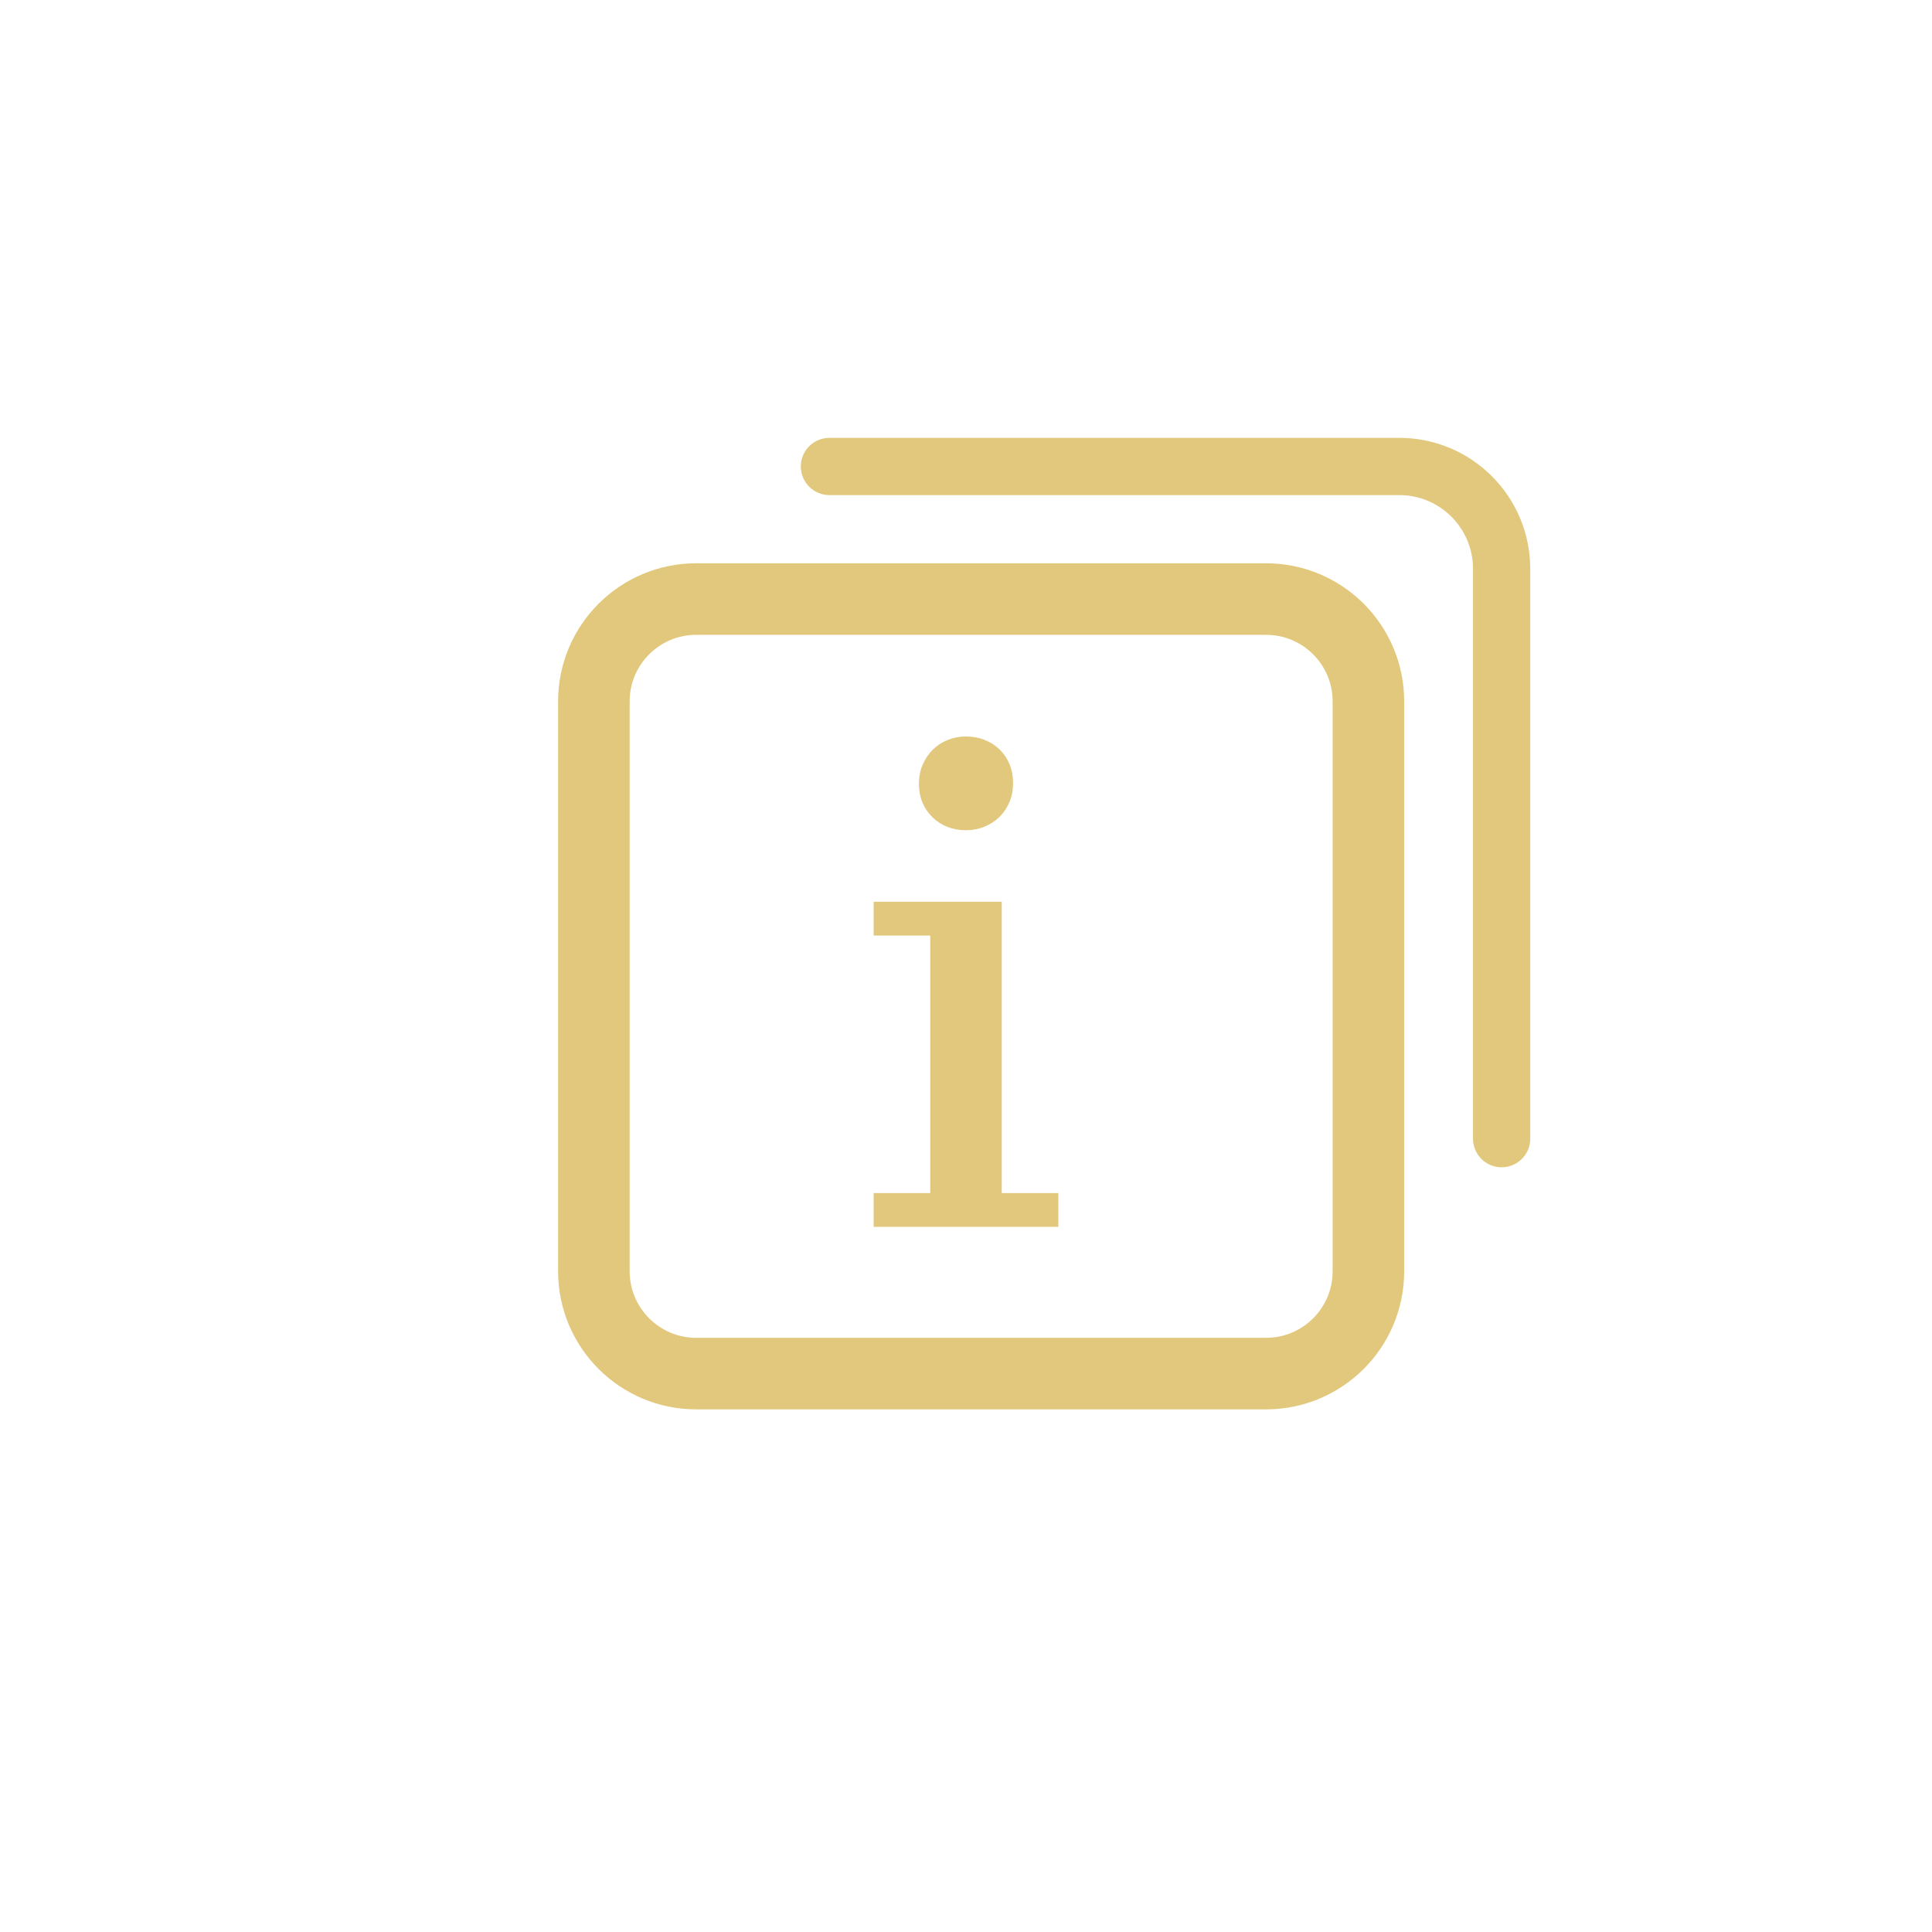
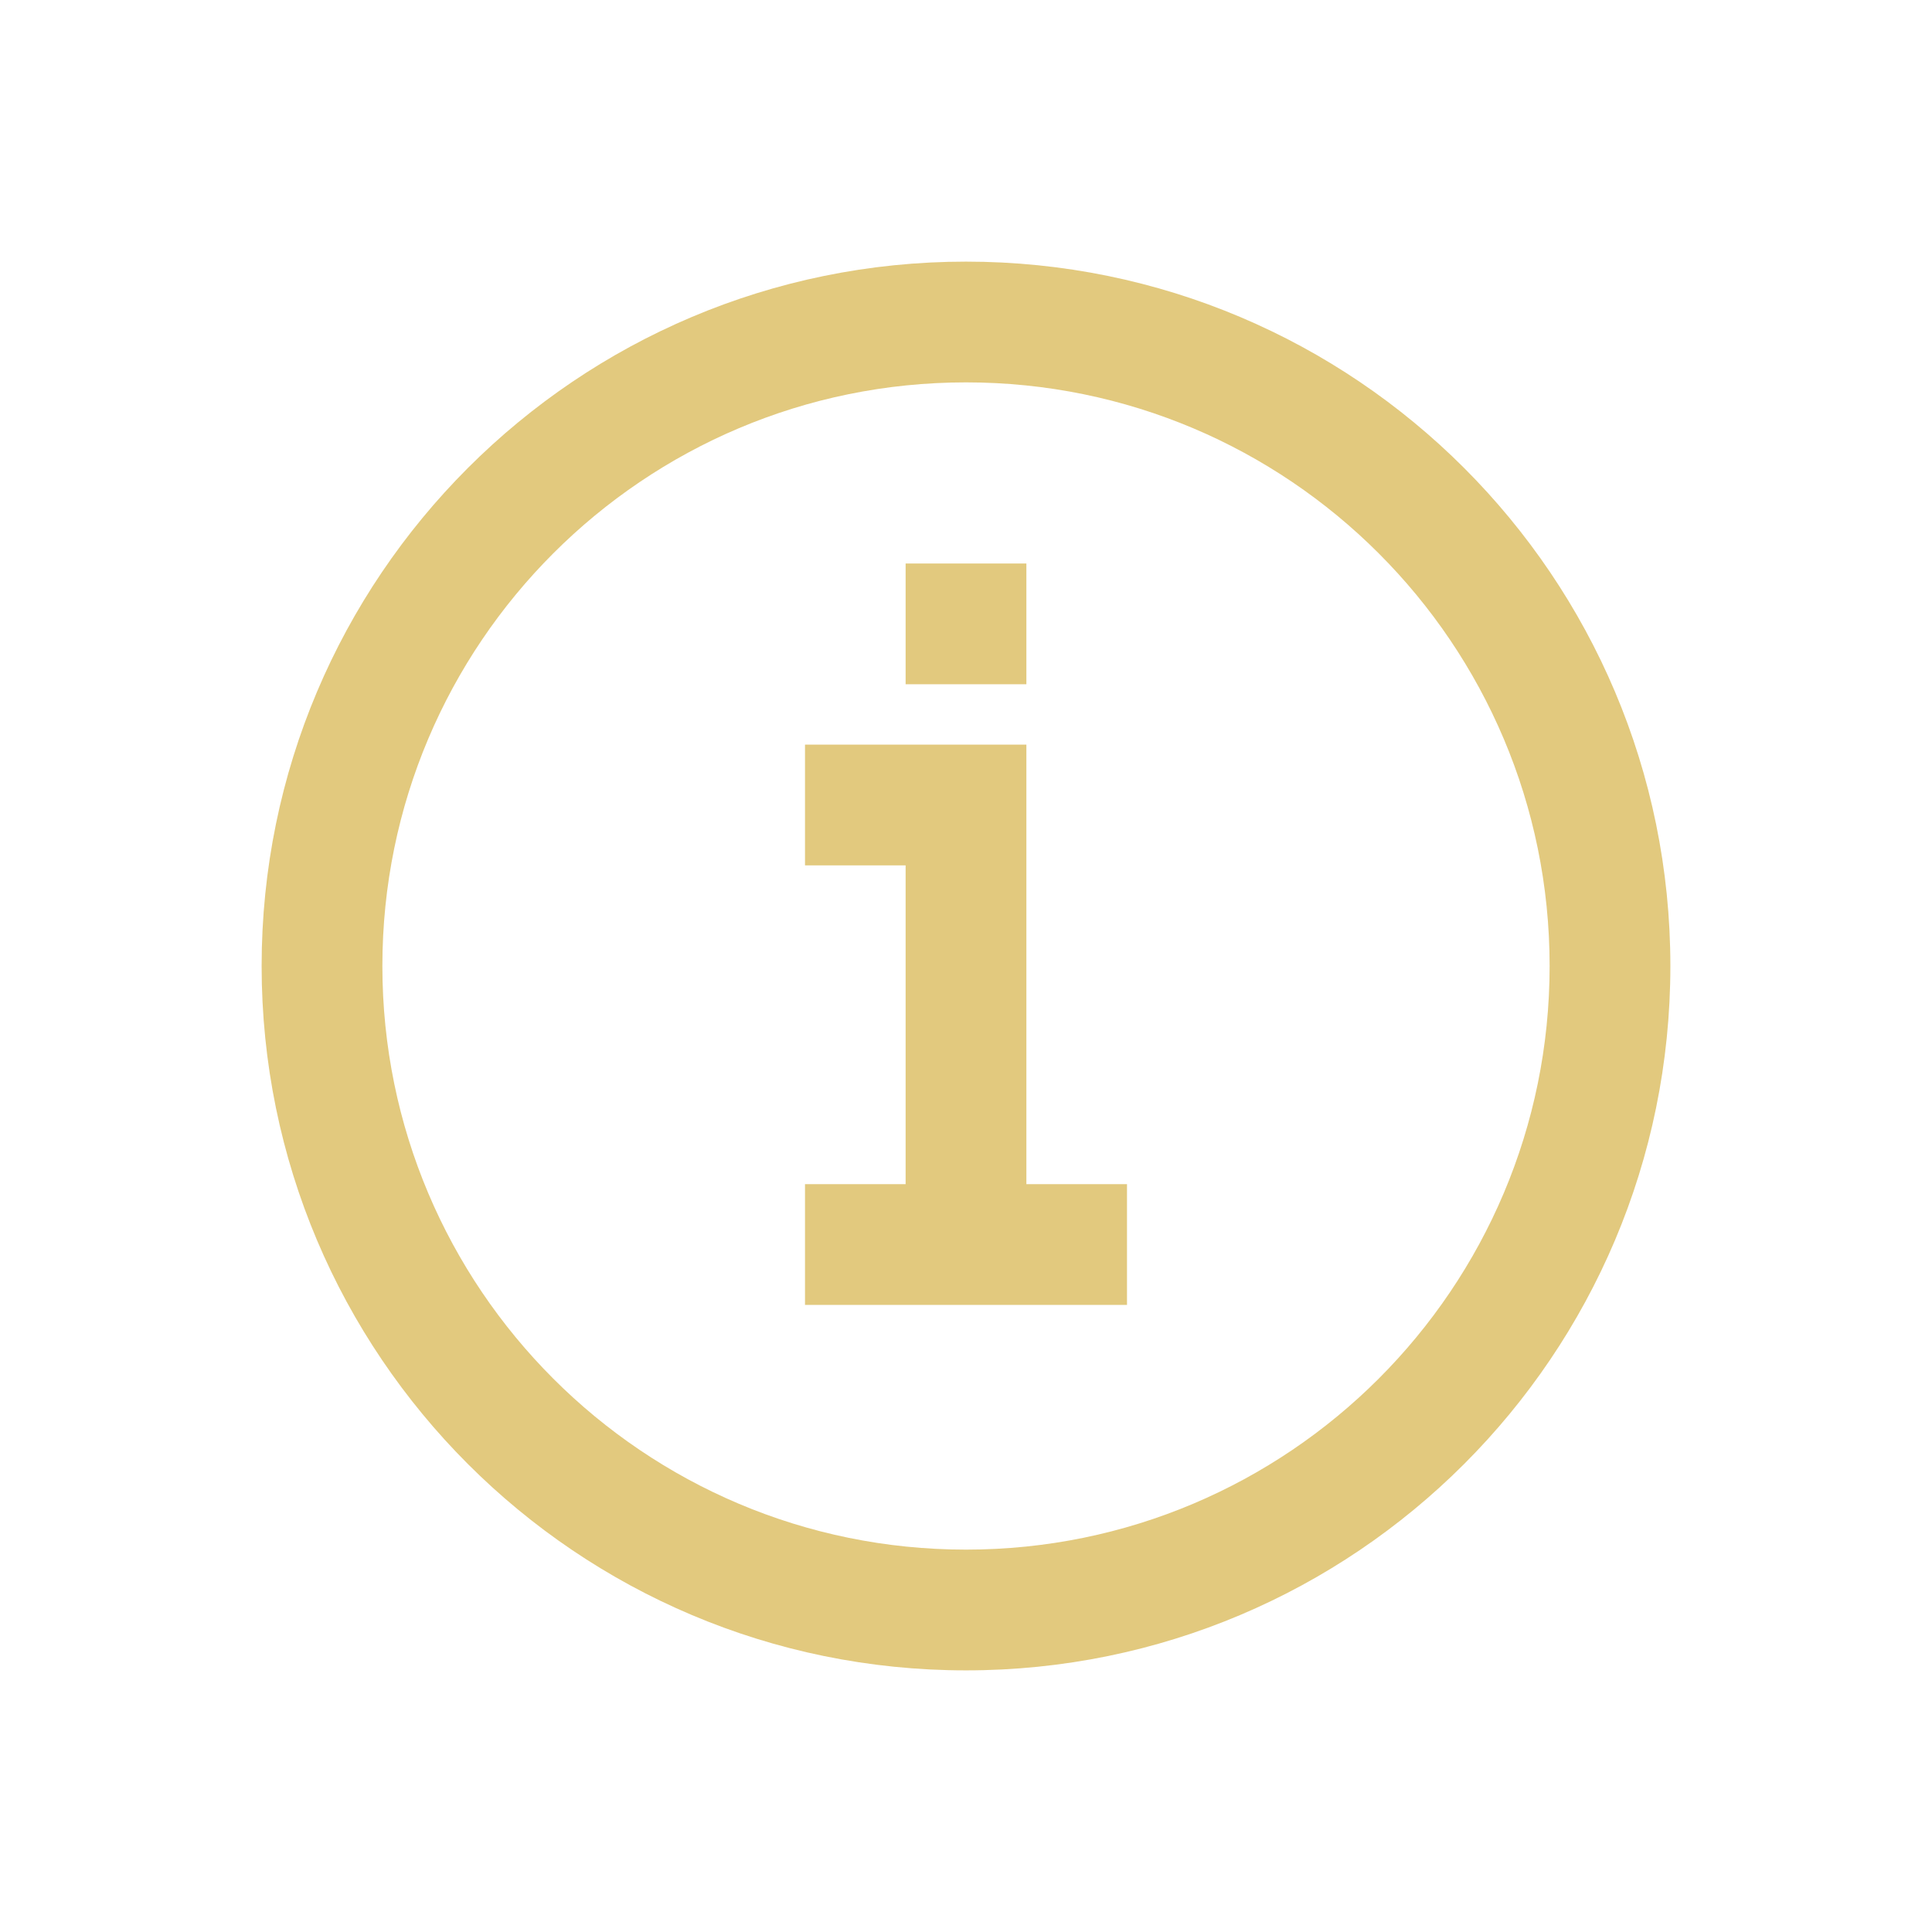
- <svg xmlns="http://www.w3.org/2000/svg" viewBox="0 0 1080 1080" width="64" height="64" preserveAspectRatio="xMidYMid meet">
-   <defs>
-     <clipPath id="__lottie_element_17">
-       <rect width="1080" height="1080" x="0" y="0" />
-     </clipPath>
-   </defs>
-   <g clip-path="url(#__lottie_element_17)">
-     <g style="display: block;" transform="matrix(0.8,0,0,0.8,548.463,551.3624)" opacity="1">
-       <g opacity="1" transform="matrix(1,0,0,1,0,0)">
-         <path stroke-linecap="butt" stroke-linejoin="miter" fill-opacity="0" stroke-miterlimit="10" stroke="rgb(226,200,125)" stroke-opacity="1" stroke-width="50" d=" M199.087,270.607 C199.087,270.607 -199.087,270.607 -199.087,270.607 C-238.587,270.607 -270.607,238.587 -270.607,199.087 C-270.607,199.087 -270.607,-199.087 -270.607,-199.087 C-270.607,-238.587 -238.587,-270.607 -199.087,-270.607 C-199.087,-270.607 199.087,-270.607 199.087,-270.607 C238.587,-270.607 270.607,-238.587 270.607,-199.087 C270.607,-199.087 270.607,199.087 270.607,199.087 C270.607,238.587 238.587,270.607 199.087,270.607z" />
-       </g>
-     </g>
-     <g style="display: block;" transform="matrix(0.8,0,0,0.8,651.537,448.638)" opacity="1">
-       <g opacity="1" transform="matrix(1,0,0,1,0,0)">
-         <path stroke-linecap="round" stroke-linejoin="miter" fill-opacity="0" stroke-miterlimit="10" stroke="rgb(226,200,125)" stroke-opacity="1" stroke-width="40" d=" M234.847,234.847 C234.847,234.847 234.847,-163.327 234.847,-163.327 C234.847,-202.827 202.827,-234.847 163.327,-234.847 C163.327,-234.847 -234.847,-234.847 -234.847,-234.847" />
-       </g>
-     </g>
-     <g style="display: block;" transform="matrix(1,0,0,1,540,540)" opacity="1">
-       <g opacity="1" transform="matrix(1,0,0,1,0,0)">
-         <path stroke-linecap="round" stroke-linejoin="miter" fill-opacity="0" stroke-miterlimit="4" stroke="rgb(226,200,125)" stroke-opacity="1" stroke-width="35" d="M0 0" />
-       </g>
-     </g>
-     <g style="display: block;" transform="matrix(1,0,0,1,540,640)" opacity="1">
-       <g opacity="1" transform="matrix(1,0,0,1,0,0)">
-         <path stroke-linecap="round" stroke-linejoin="miter" fill-opacity="0" stroke-miterlimit="4" stroke="rgb(226,200,125)" stroke-opacity="1" stroke-width="35" d="M0 0" />
-       </g>
-     </g>
-     <g style="display: block;" transform="matrix(1,0,0,1,540,740)" opacity="1">
-       <g opacity="1" transform="matrix(1,0,0,1,0,0)">
-         <path stroke-linecap="round" stroke-linejoin="miter" fill-opacity="0" stroke-miterlimit="4" stroke="rgb(226,200,125)" stroke-opacity="1" stroke-width="35" d="M0 0" />
-       </g>
-     </g>
-     <g style="display: block;" transform="matrix(1,0,0,1,539.473,684.809)" opacity="1">
-       <g opacity="1" transform="matrix(1,0,0,1,0,0)">
-         <path fill="rgb(226,200,125)" fill-opacity="1" d=" M10.441,-223.602 C13.533,-224.868 16.206,-226.588 18.457,-228.77 C20.705,-230.949 22.498,-233.585 23.836,-236.68 C25.171,-239.772 25.84,-243.219 25.84,-247.016 C25.84,-250.813 25.207,-254.22 23.941,-257.246 C22.675,-260.268 20.883,-262.905 18.563,-265.156 C16.243,-267.404 13.533,-269.128 10.441,-270.324 C7.346,-271.517 4.04,-272.117 0.527,-272.117 C-2.99,-272.117 -6.295,-271.485 -9.387,-270.219 C-12.482,-268.953 -15.154,-267.193 -17.402,-264.945 C-19.653,-262.694 -21.446,-260.022 -22.781,-256.93 C-24.119,-253.835 -24.785,-250.46 -24.785,-246.805 C-24.785,-243.008 -24.153,-239.596 -22.887,-236.574 C-21.621,-233.548 -19.828,-230.912 -17.508,-228.664 C-15.188,-226.413 -12.518,-224.689 -9.492,-223.496 C-6.47,-222.3 -3.131,-221.703 0.527,-221.703 C4.04,-221.703 7.346,-222.336 10.441,-223.602z M19.512,-179.719 C19.512,-179.719 -50.098,-179.719 -50.098,-179.719 C-50.098,-179.719 -50.098,-162.844 -50.098,-162.844 C-50.098,-162.844 -18.457,-162.844 -18.457,-162.844 C-18.457,-162.844 -18.457,-16.875 -18.457,-16.875 C-18.457,-16.875 -50.098,-16.875 -50.098,-16.875 C-50.098,-16.875 -50.098,0 -50.098,0 C-50.098,0 51.152,0 51.152,0 C51.152,0 51.152,-16.875 51.152,-16.875 C51.152,-16.875 19.512,-16.875 19.512,-16.875 C19.512,-16.875 19.512,-179.719 19.512,-179.719z" />
-         <path stroke-linecap="butt" stroke-linejoin="miter" fill-opacity="0" stroke-miterlimit="4" stroke="rgb(226,200,125)" stroke-opacity="1" stroke-width="2" d=" M10.441,-223.602 C13.533,-224.868 16.206,-226.588 18.457,-228.77 C20.705,-230.949 22.498,-233.585 23.836,-236.68 C25.171,-239.772 25.84,-243.219 25.84,-247.016 C25.84,-250.813 25.207,-254.22 23.941,-257.246 C22.675,-260.268 20.883,-262.905 18.563,-265.156 C16.243,-267.404 13.533,-269.128 10.441,-270.324 C7.346,-271.517 4.04,-272.117 0.527,-272.117 C-2.99,-272.117 -6.295,-271.485 -9.387,-270.219 C-12.482,-268.953 -15.154,-267.193 -17.402,-264.945 C-19.653,-262.694 -21.446,-260.022 -22.781,-256.93 C-24.119,-253.835 -24.785,-250.46 -24.785,-246.805 C-24.785,-243.008 -24.153,-239.596 -22.887,-236.574 C-21.621,-233.548 -19.828,-230.912 -17.508,-228.664 C-15.188,-226.413 -12.518,-224.689 -9.492,-223.496 C-6.47,-222.3 -3.131,-221.703 0.527,-221.703 C4.04,-221.703 7.346,-222.336 10.441,-223.602z M19.512,-179.719 C19.512,-179.719 -50.098,-179.719 -50.098,-179.719 C-50.098,-179.719 -50.098,-162.844 -50.098,-162.844 C-50.098,-162.844 -18.457,-162.844 -18.457,-162.844 C-18.457,-162.844 -18.457,-16.875 -18.457,-16.875 C-18.457,-16.875 -50.098,-16.875 -50.098,-16.875 C-50.098,-16.875 -50.098,0 -50.098,0 C-50.098,0 51.152,0 51.152,0 C51.152,0 51.152,-16.875 51.152,-16.875 C51.152,-16.875 19.512,-16.875 19.512,-16.875 C19.512,-16.875 19.512,-179.719 19.512,-179.719z" />
-       </g>
-     </g>
+ <svg xmlns="http://www.w3.org/2000/svg" viewBox="0 0 96 96" id="Information">
+   <g>
+     <path d="M48 13a35 35 0 1 0 35 35 35 35 0 0 0-35-35Zm0 64a29 29 0 1 1 29-29 29 29 0 0 1-29 29Z" fill="#e2c97e" class="svgShape color333333-1" />
+     <path d="M51 37H40v6h5v15.84h-5v6h16v-6h-5V37zM45 28h6v6h-6z" fill="#e2c97e" class="svgShape color333333-2" />
  </g>
</svg>
